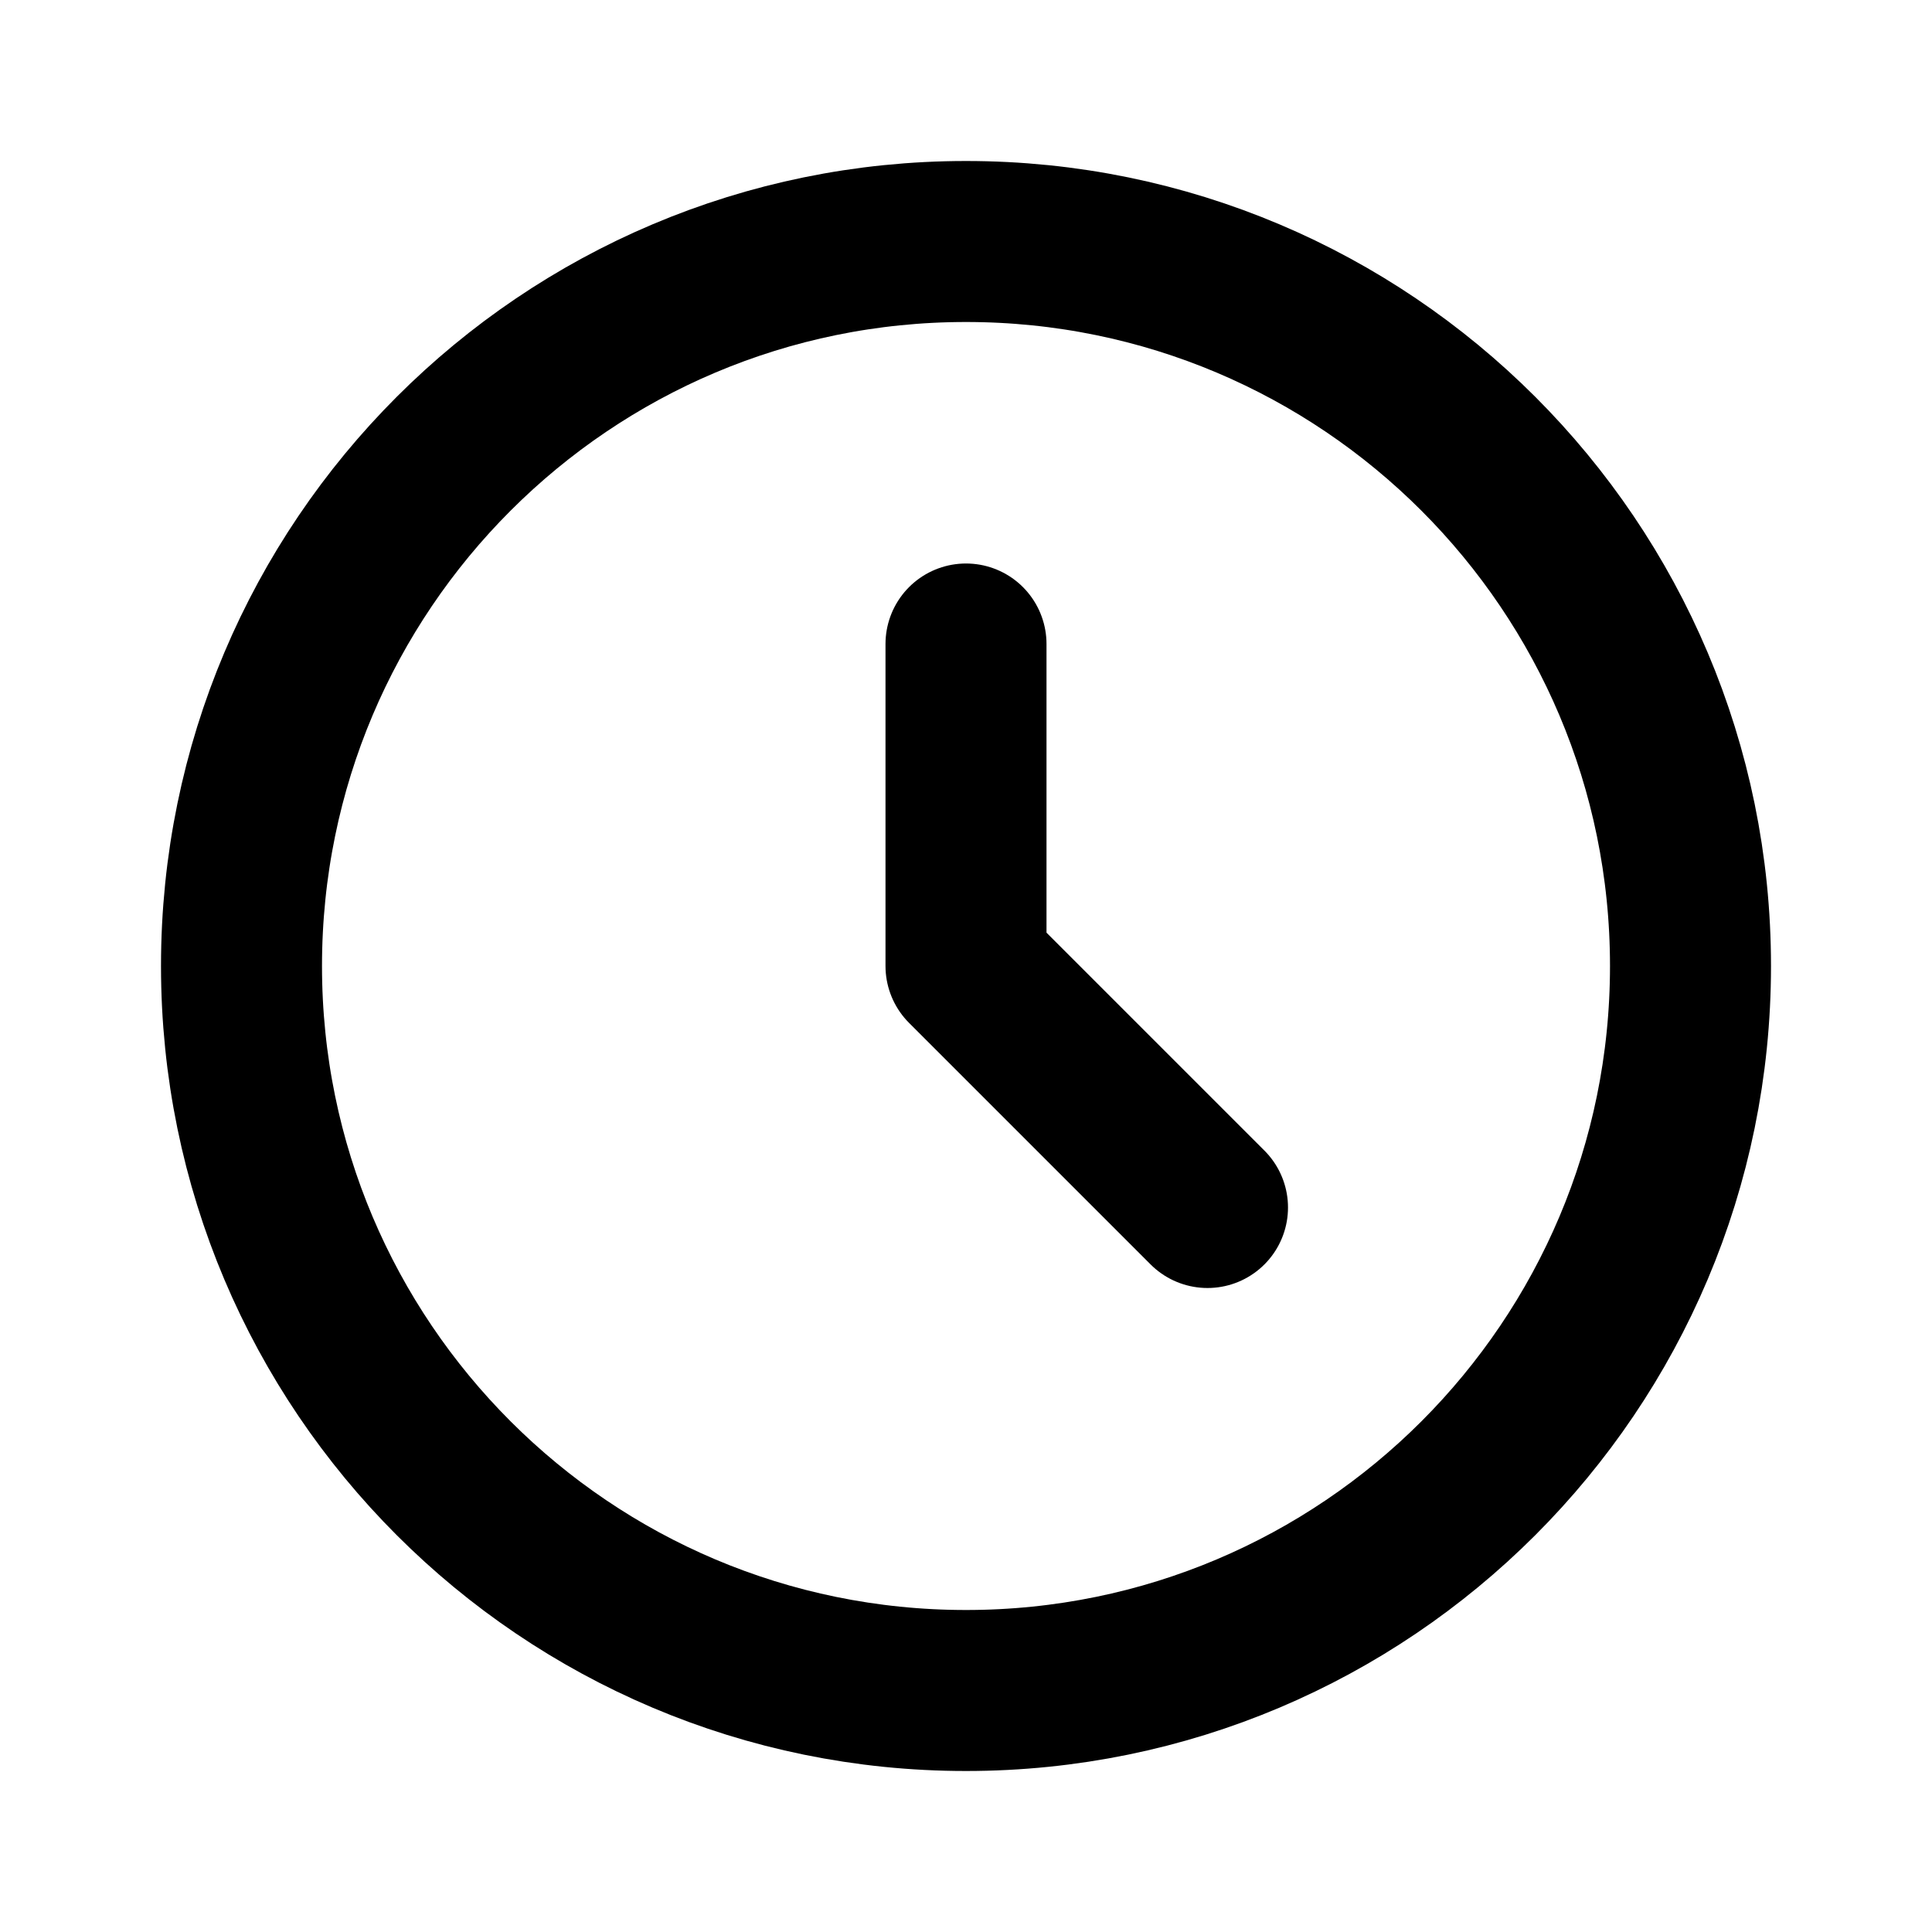
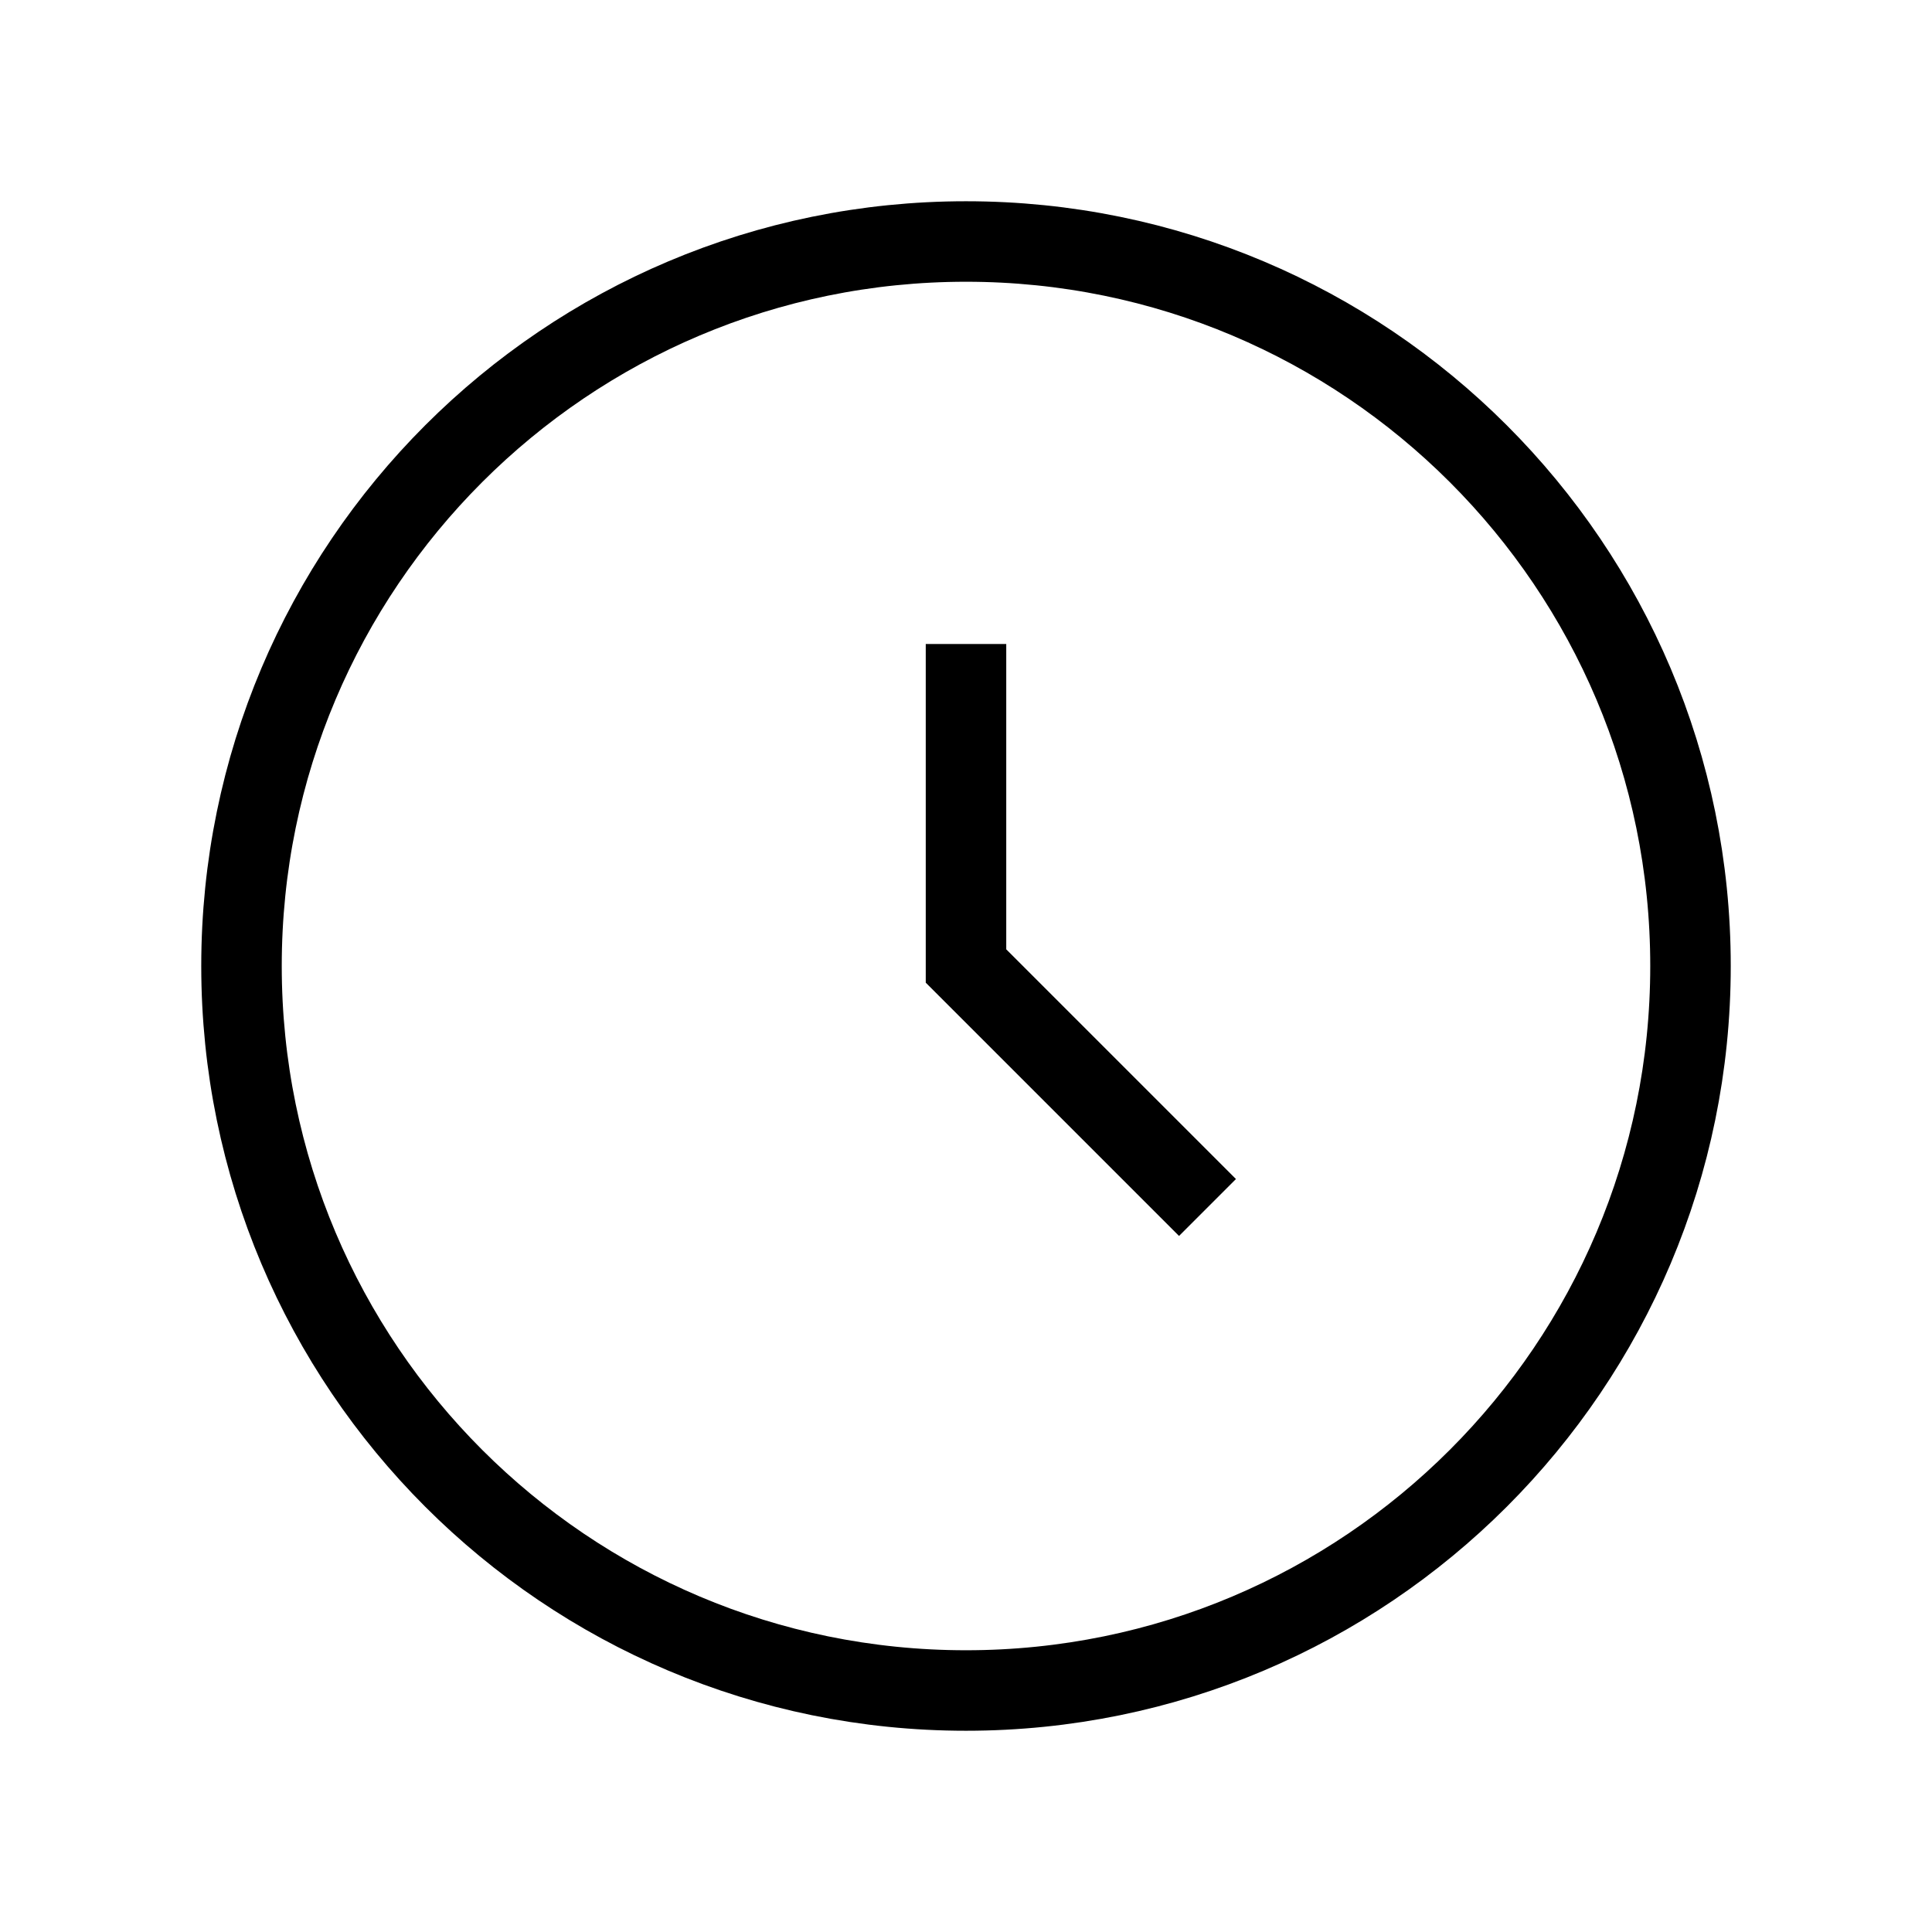
<svg xmlns="http://www.w3.org/2000/svg" className="h-4 w-4" fill="none" stroke="currentColor" viewBox="0 0 24 24">
-   <path stroke-linecap="round" stroke-linejoin="round" stroke-width="2" d="M12 8v4l3 3m6-3a9 9 0 11-18 0 9 9 0 0118 0z" />
+   <path strokeLinecap="round" strokeLinejoin="round" strokeWidth="2" d="M12 8v4l3 3m6-3a9 9 0 11-18 0 9 9 0 0118 0z" />
</svg>
